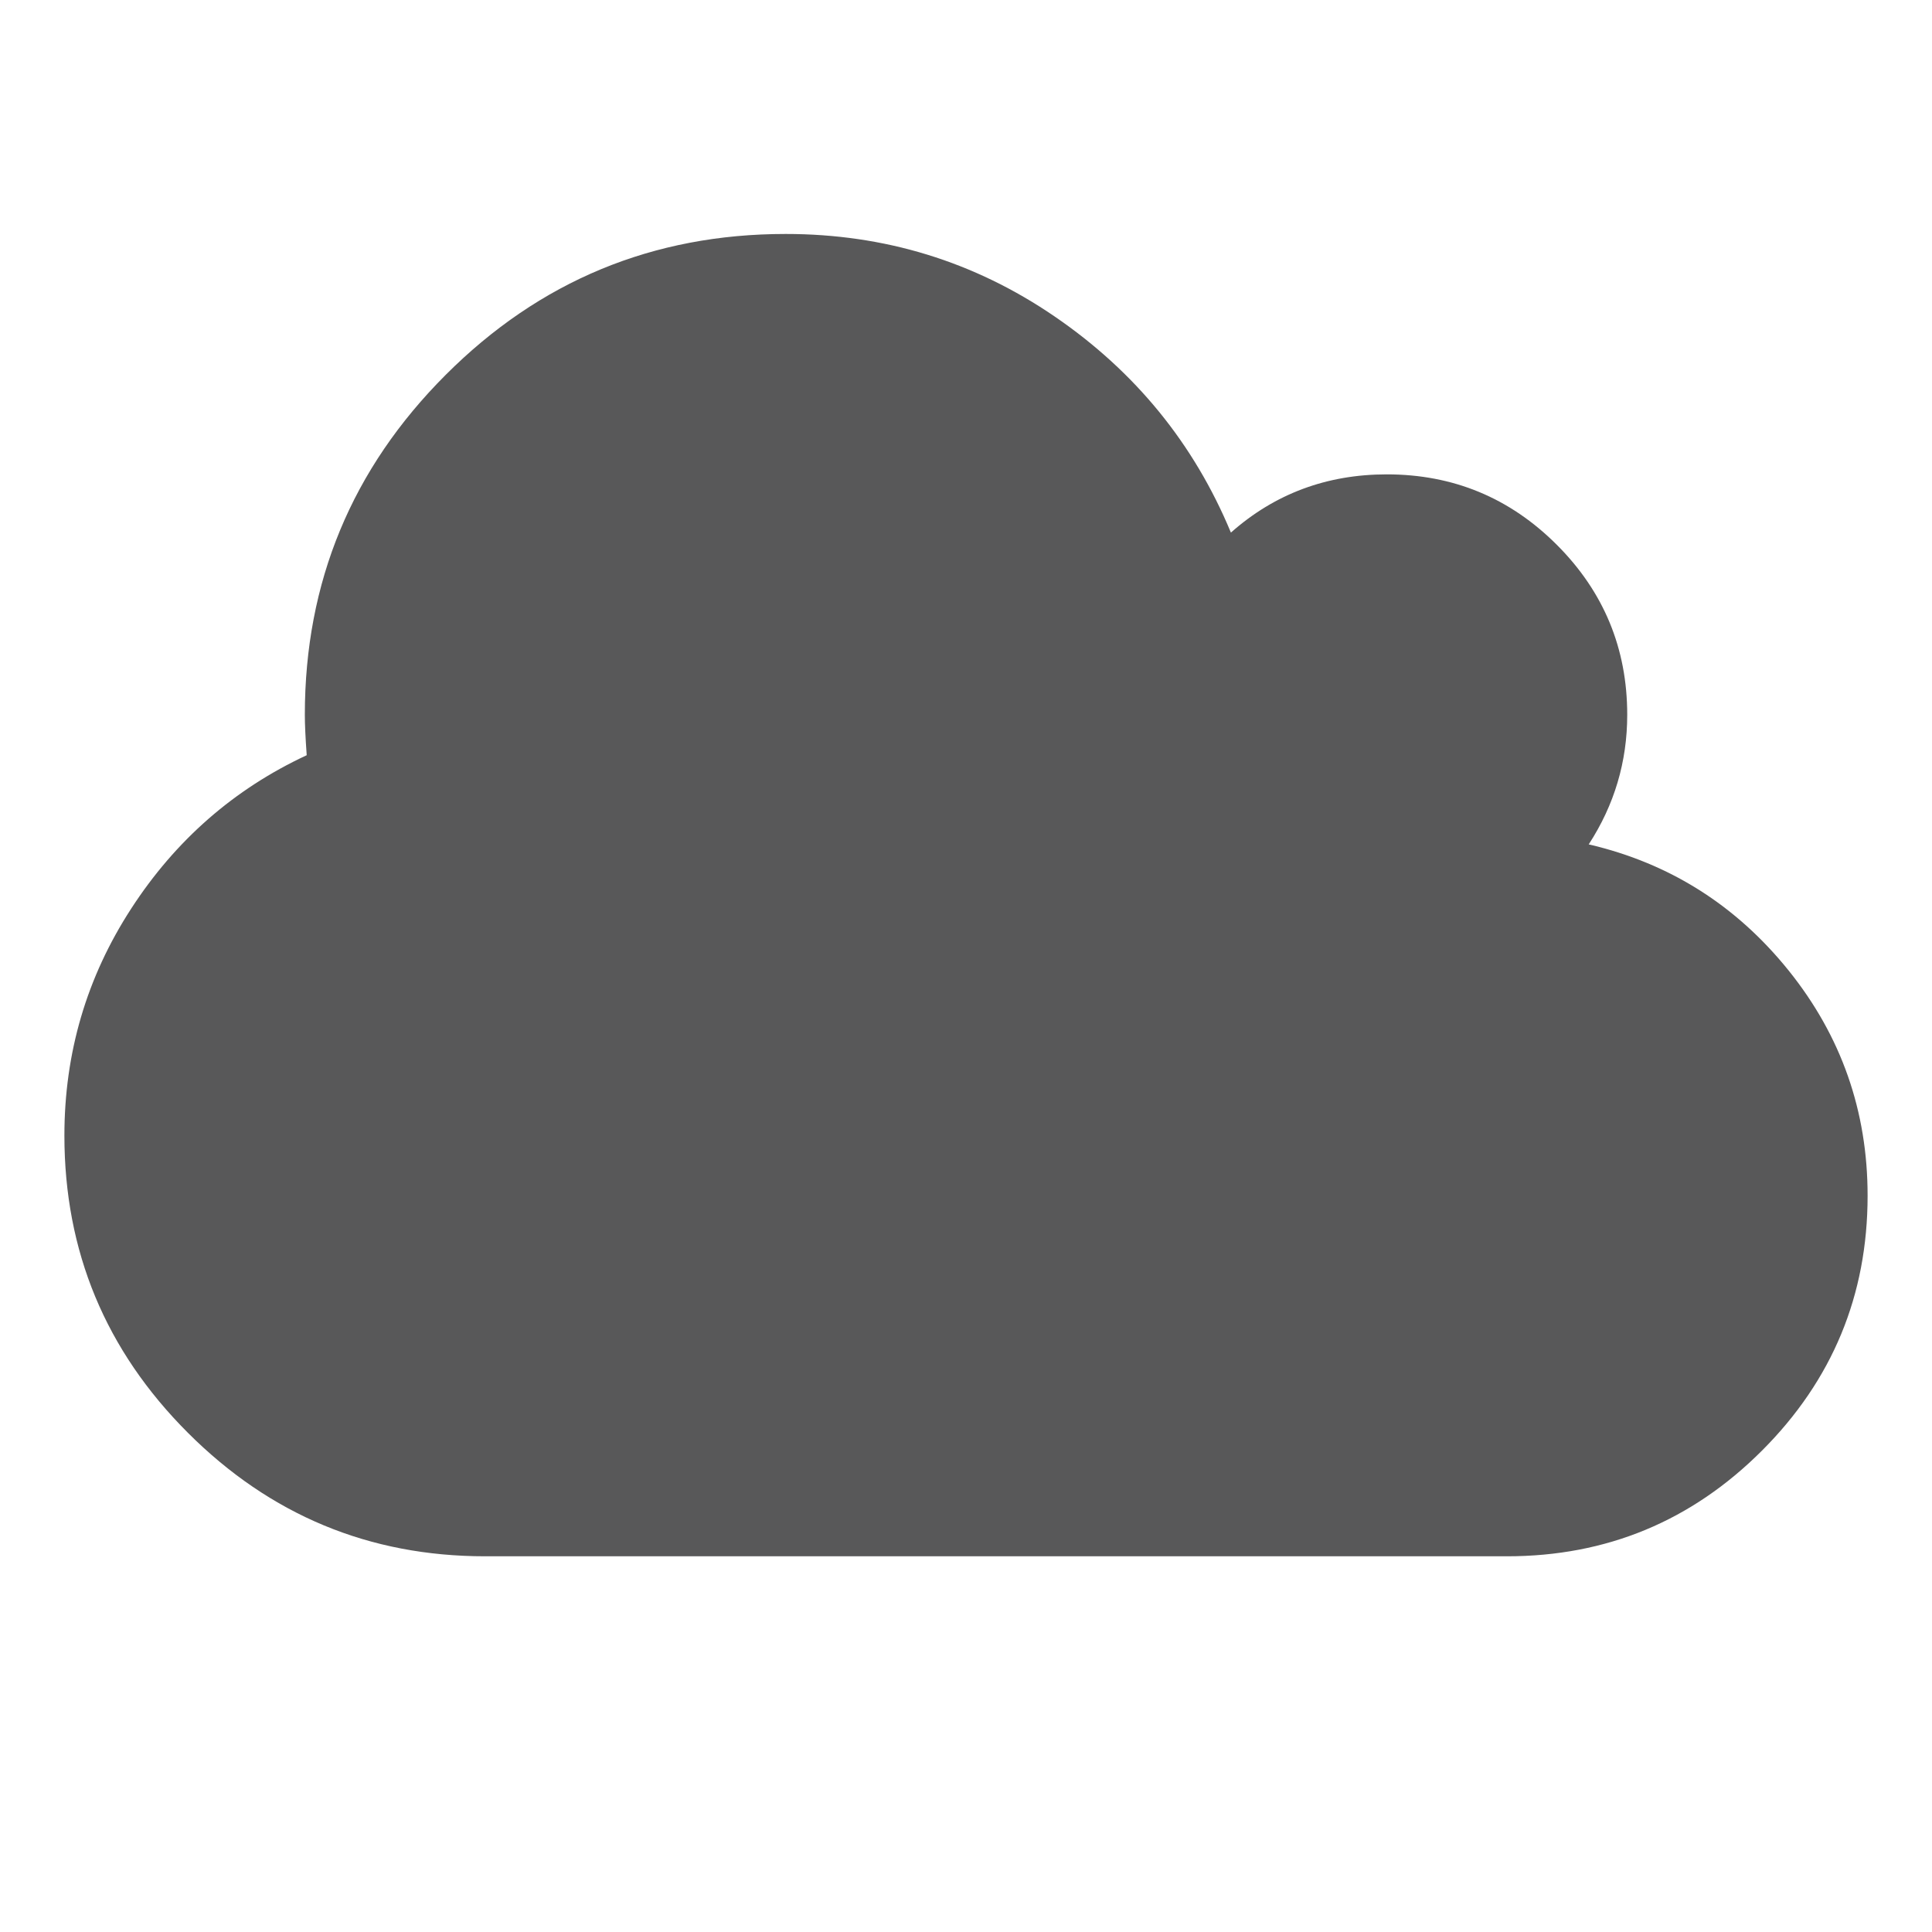
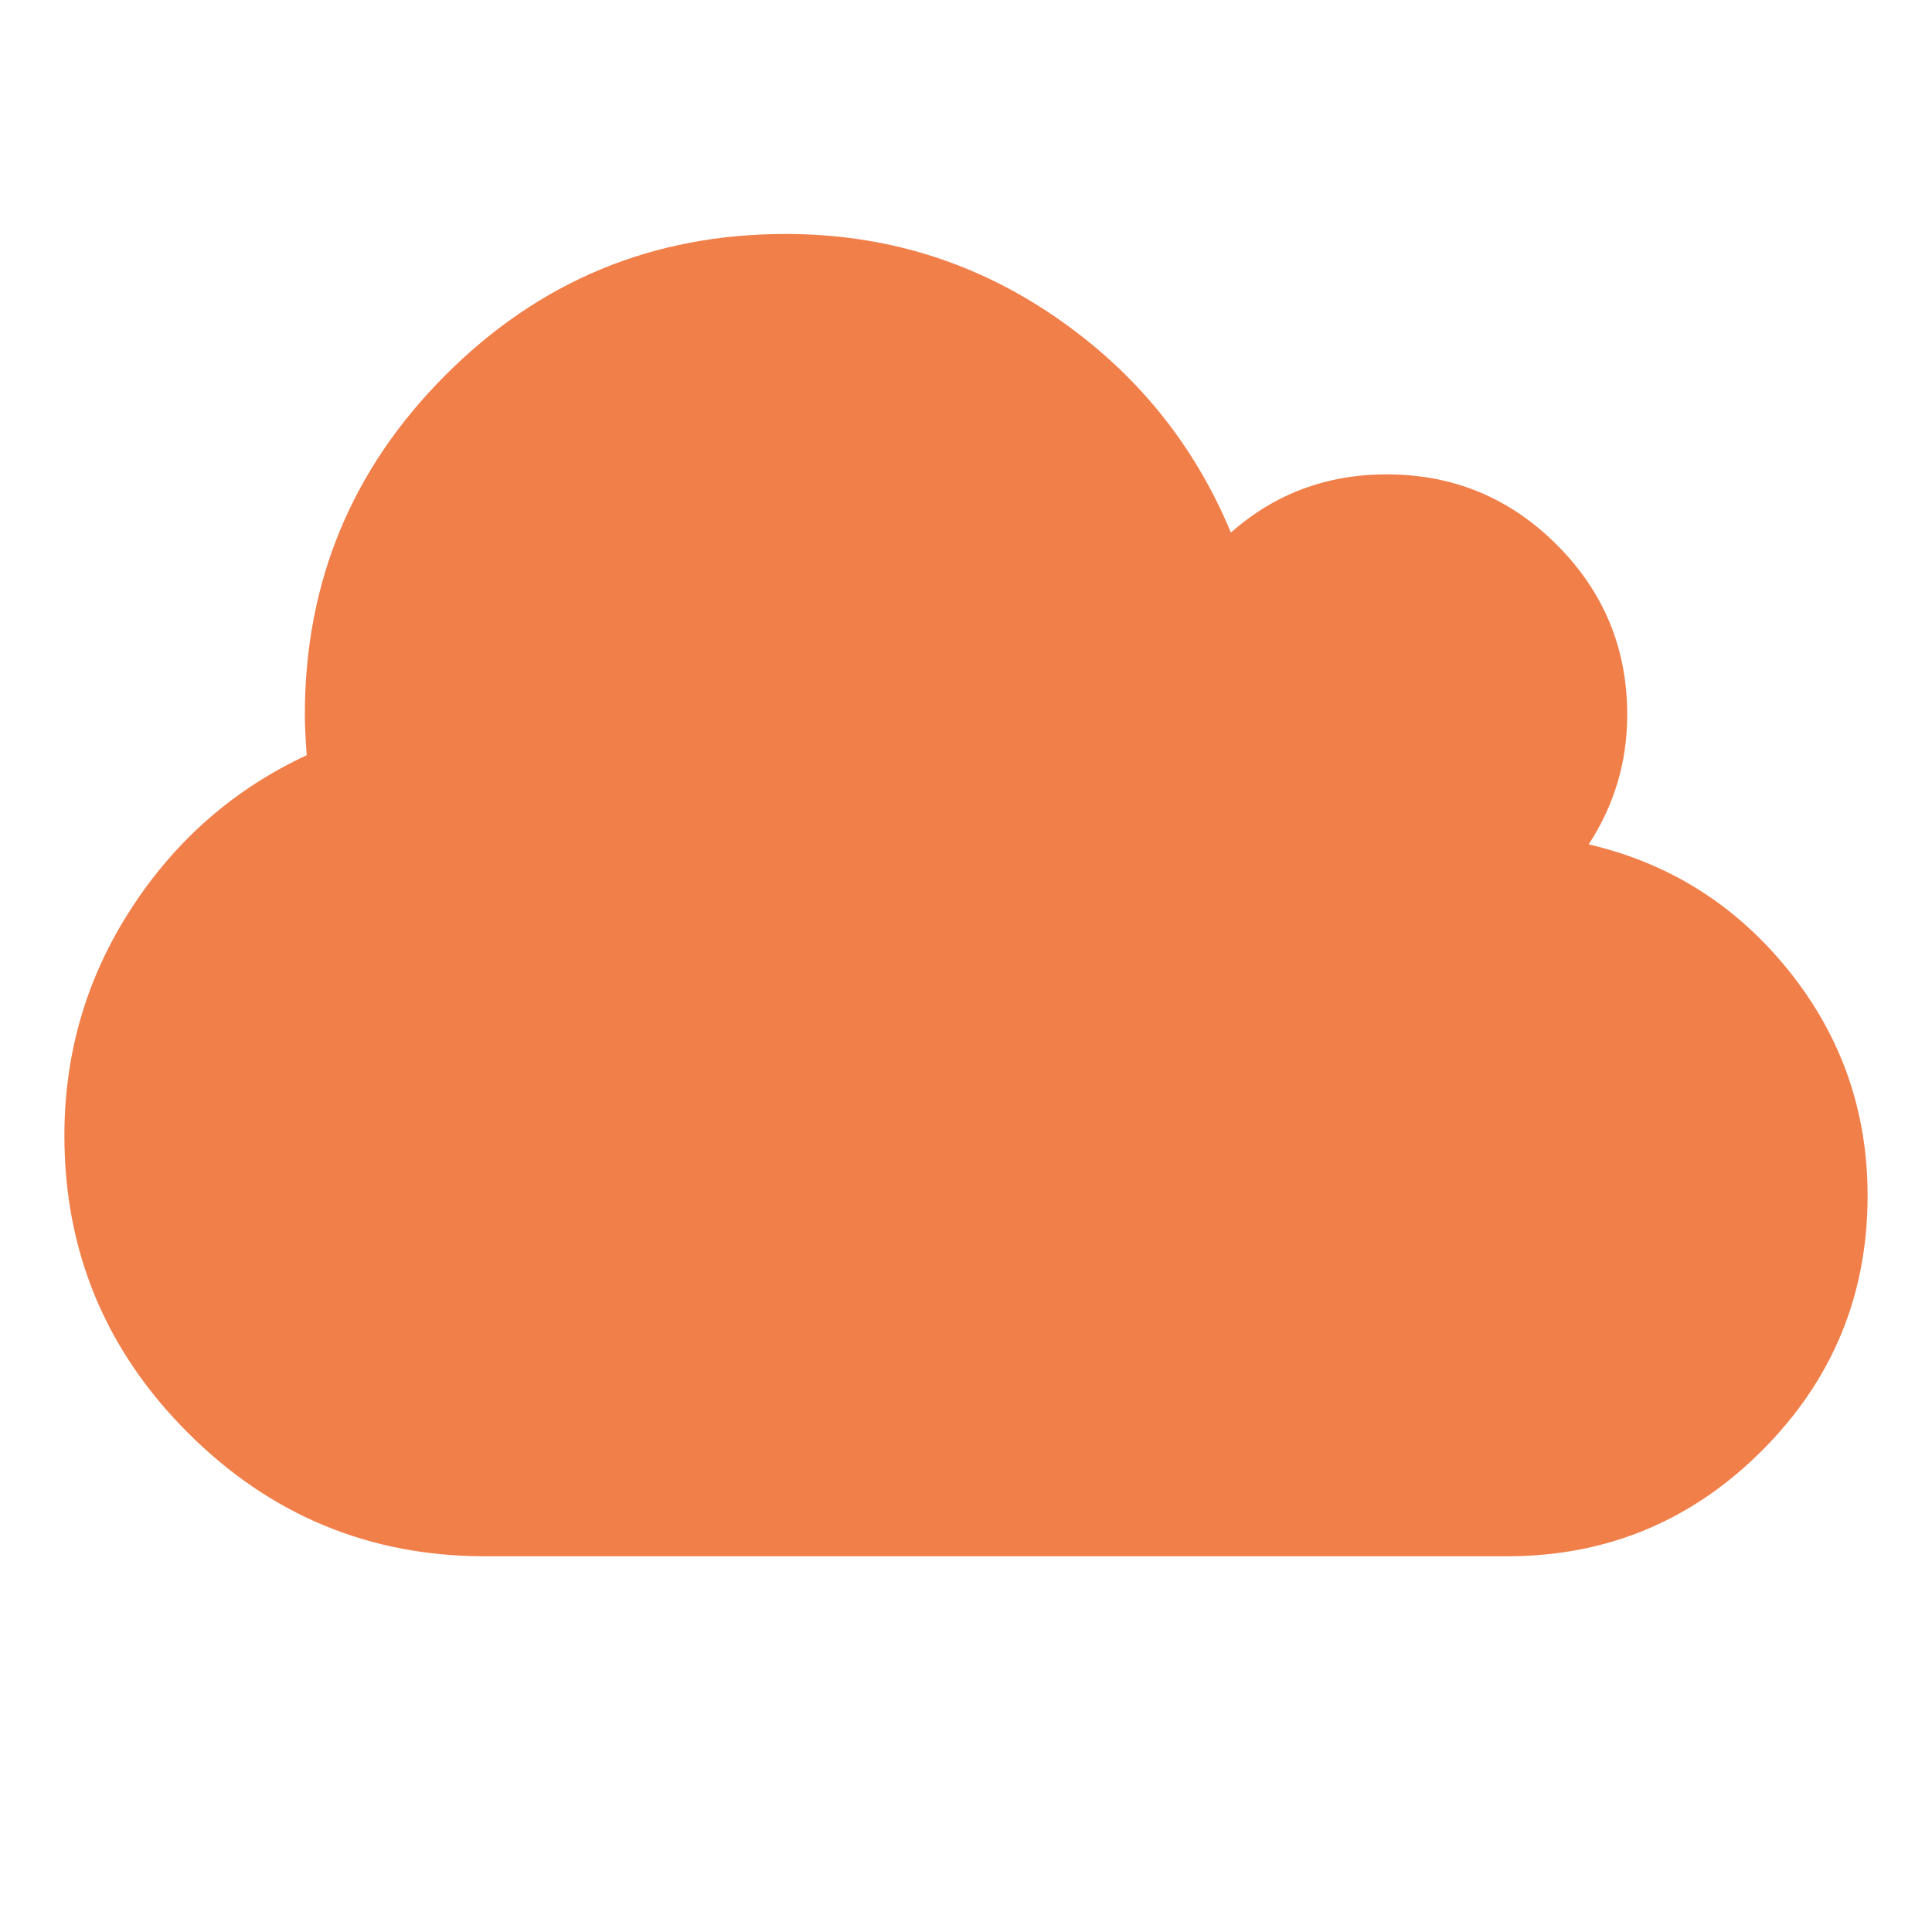
<svg xmlns="http://www.w3.org/2000/svg" version="1.1" width="60" height="60" viewBox="0 0 60 60" id="svg3024">
  <defs id="defs3030" />
-   <path d="m 58,37.133 q 0,4.638 -3.281,7.918 -3.281,3.281 -7.918,3.281 H 15.067 q -5.396,0 -9.231,-3.835 Q 2,40.662 2,35.267 2,31.416 4.071,28.223 6.141,25.029 9.525,23.454 q -0.058,-0.817 -0.058,-1.254 0,-6.183 4.375,-10.559 4.375,-4.376 10.559,-4.375 4.608,0 8.357,2.566 3.748,2.566 5.469,6.708 2.042,-1.808 4.842,-1.808 3.092,0 5.279,2.187 2.187,2.187 2.187,5.279 0,2.187 -1.196,4.025 3.762,0.875 6.213,3.923 Q 58,33.195 58,37.133 z" id="path3026" style="fill:#585859;fill-opacity:1" />
+   <path d="m 58,37.133 q 0,4.638 -3.281,7.918 -3.281,3.281 -7.918,3.281 H 15.067 q -5.396,0 -9.231,-3.835 Q 2,40.662 2,35.267 2,31.416 4.071,28.223 6.141,25.029 9.525,23.454 q -0.058,-0.817 -0.058,-1.254 0,-6.183 4.375,-10.559 4.375,-4.376 10.559,-4.375 4.608,0 8.357,2.566 3.748,2.566 5.469,6.708 2.042,-1.808 4.842,-1.808 3.092,0 5.279,2.187 2.187,2.187 2.187,5.279 0,2.187 -1.196,4.025 3.762,0.875 6.213,3.923 Q 58,33.195 58,37.133 z" id="path3026" style="fill:#f17f49;fill-opacity:1" />
</svg>
